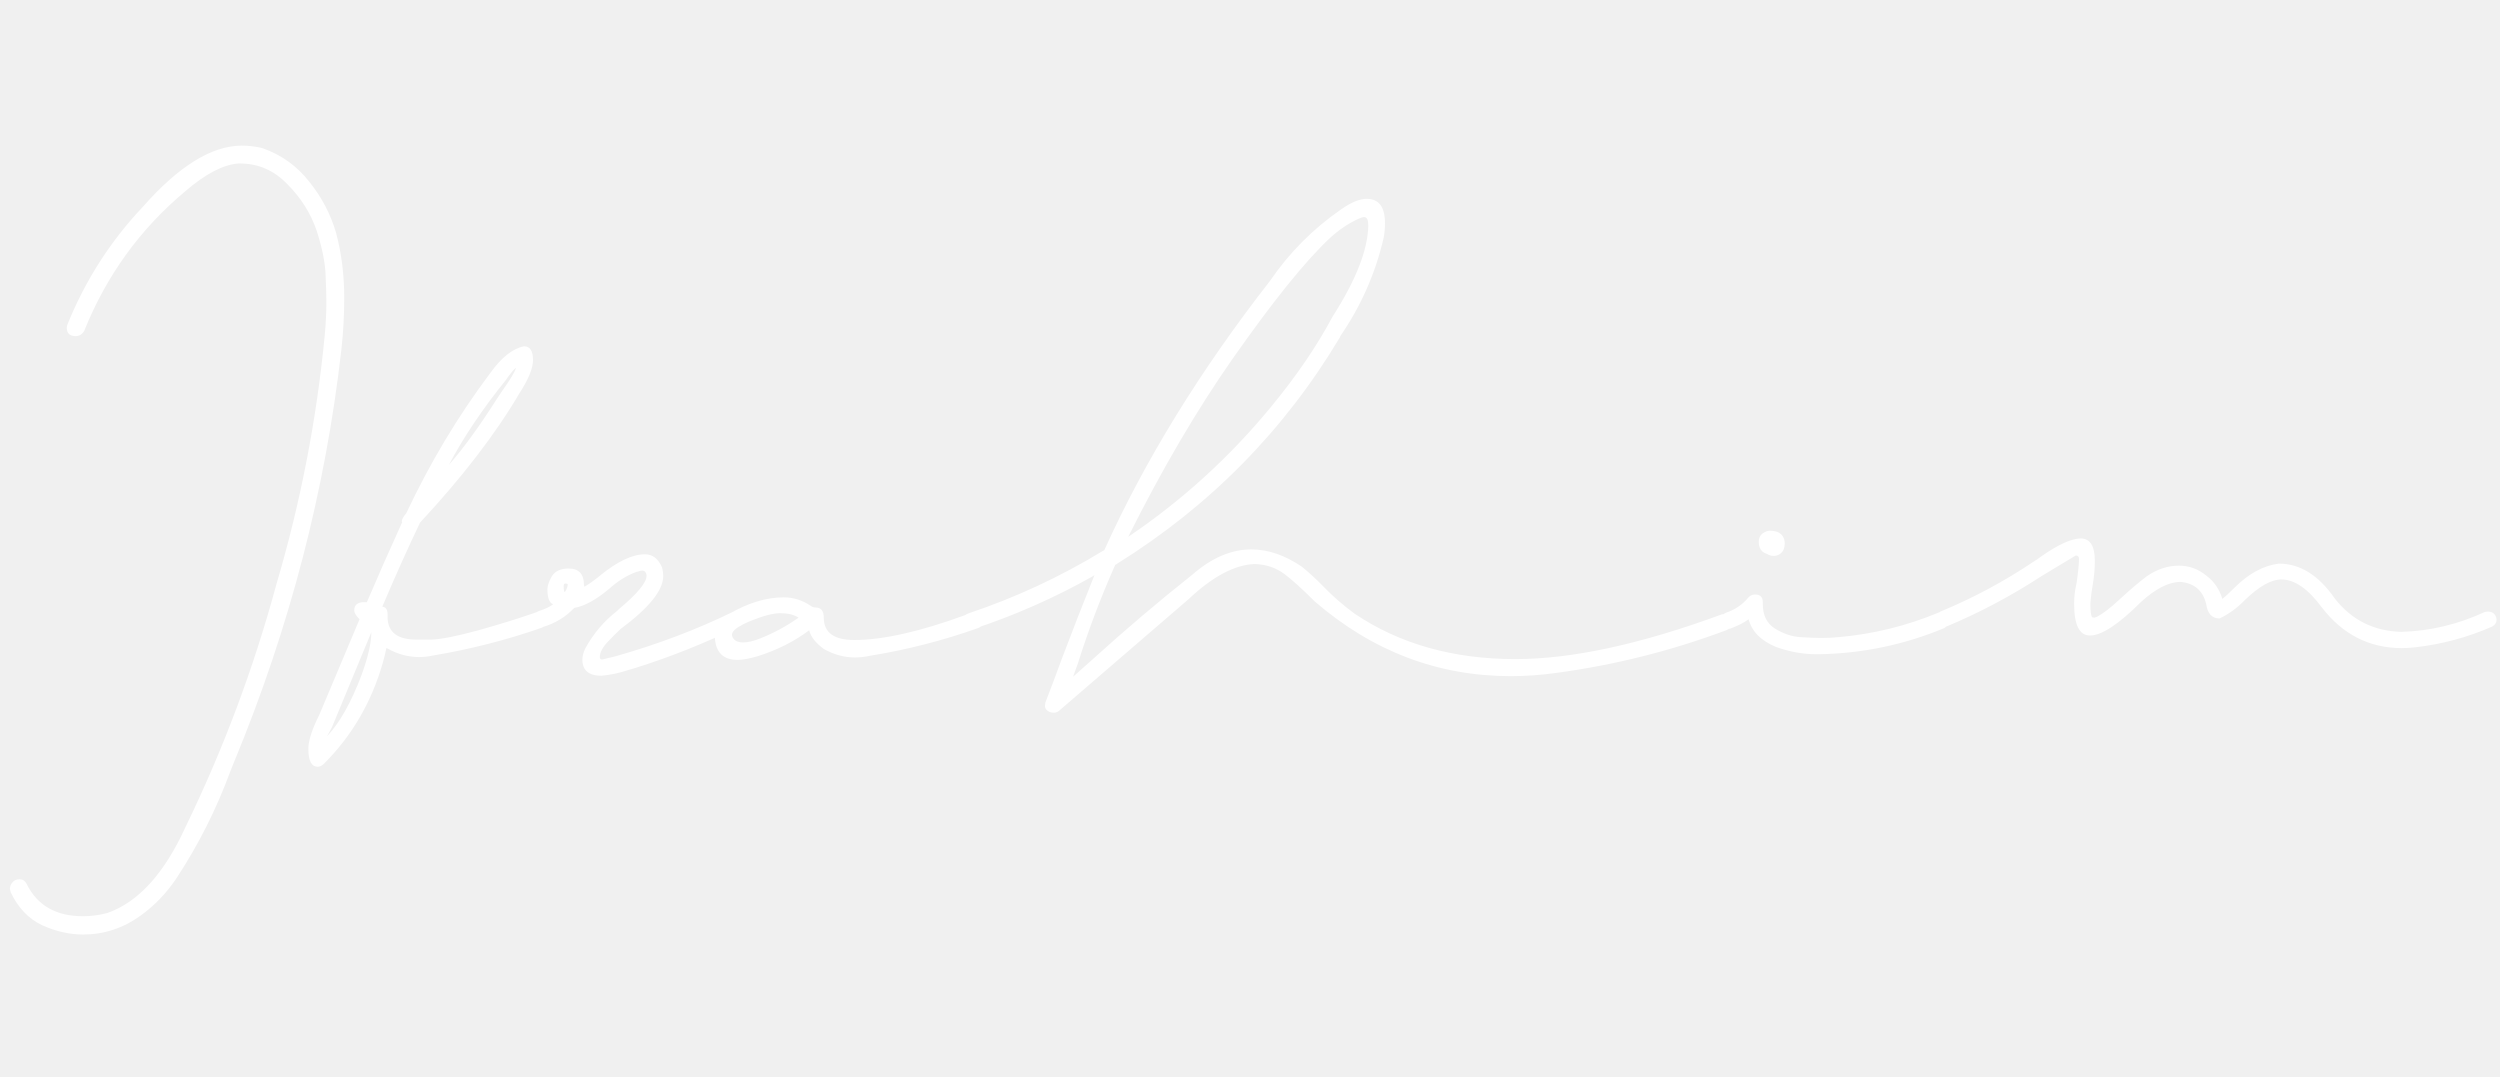
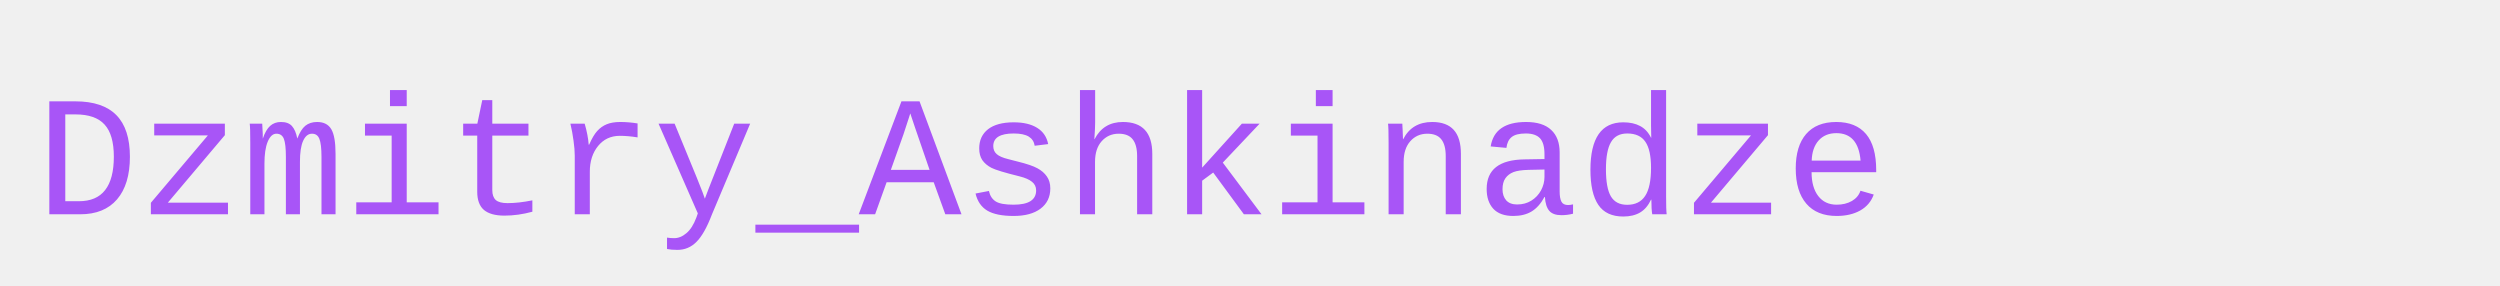
- <svg xmlns="http://www.w3.org/2000/svg" width="130" height="56" viewBox="0 0 130 56" fill="none">
-   <path d="M4.317 48.595C3.613 48.595 2.902 48.433 2.184 48.109C1.479 47.771 0.937 47.201 0.557 46.398L0.515 46.229C0.515 46.102 0.557 45.989 0.642 45.891C0.726 45.778 0.853 45.722 1.022 45.722C1.177 45.722 1.296 45.799 1.381 45.954C1.93 47.081 2.909 47.644 4.317 47.644C4.74 47.644 5.162 47.588 5.585 47.475C7.19 46.912 8.542 45.426 9.64 43.018C11.612 38.962 13.189 34.751 14.372 30.386C15.626 26.147 16.463 21.83 16.886 17.437C16.942 16.845 16.971 16.261 16.971 15.683C16.971 15.345 16.956 14.867 16.928 14.247C16.9 13.613 16.745 12.86 16.463 11.986C16.154 11.085 15.647 10.283 14.943 9.578C14.253 8.86 13.429 8.501 12.471 8.501H12.408C11.605 8.557 10.676 9.043 9.619 9.959C7.282 11.916 5.535 14.331 4.38 17.204C4.268 17.387 4.12 17.479 3.937 17.479C3.627 17.479 3.472 17.331 3.472 17.035L3.493 16.908C4.423 14.599 5.732 12.55 7.422 10.761C9.295 8.635 11.014 7.572 12.577 7.572C12.915 7.572 13.267 7.614 13.633 7.698C14.633 8.05 15.45 8.635 16.083 9.452C16.731 10.254 17.196 11.142 17.477 12.113C17.759 13.169 17.9 14.296 17.9 15.493C17.9 16.394 17.851 17.289 17.752 18.176C16.921 25.499 15.062 32.646 12.175 39.617L11.964 40.145C11.246 42.089 10.323 43.919 9.197 45.637C8.676 46.426 8.042 47.088 7.296 47.623C6.394 48.271 5.402 48.595 4.317 48.595ZM23.343 24.175C24.118 23.288 24.956 22.133 25.857 20.711L26.068 20.394C26.547 19.718 26.801 19.296 26.829 19.127C26.744 19.183 26.604 19.345 26.406 19.612L26.322 19.739C25.082 21.274 24.09 22.753 23.343 24.175ZM17.006 38.286C17.668 37.582 18.266 36.519 18.802 35.096C19.14 34.167 19.309 33.428 19.309 32.878L19.055 33.491L17.259 37.822L17.006 38.286ZM16.52 39.87C16.196 39.87 16.034 39.561 16.034 38.941C16.034 38.519 16.224 37.927 16.605 37.167L18.696 32.202C18.513 32.019 18.421 31.864 18.421 31.738C18.421 31.484 18.562 31.343 18.844 31.315H19.076C19.654 29.963 20.266 28.576 20.914 27.154L20.893 27.111C20.893 27.013 20.97 26.872 21.125 26.689C22.365 24.055 23.815 21.633 25.477 19.422C26.068 18.591 26.66 18.12 27.251 18.007C27.561 18.007 27.716 18.246 27.716 18.725C27.716 19.148 27.484 19.718 27.019 20.436C25.78 22.549 24.055 24.795 21.843 27.175C21.21 28.499 20.555 29.956 19.879 31.548C20.062 31.562 20.154 31.695 20.154 31.949V32.139C20.182 32.885 20.682 33.259 21.653 33.259C21.681 33.259 21.942 33.259 22.435 33.259C22.928 33.245 23.745 33.083 24.885 32.773C26.026 32.449 26.92 32.174 27.568 31.949C27.836 31.85 27.998 31.801 28.054 31.801C28.322 31.801 28.455 31.942 28.455 32.224C28.455 32.421 28.357 32.562 28.16 32.646C26.343 33.28 24.47 33.758 22.541 34.083C22.287 34.139 22.041 34.167 21.801 34.167C21.224 34.167 20.675 34.019 20.154 33.723L20.09 33.702C20.062 33.871 19.999 34.132 19.9 34.484C19.309 36.54 18.281 38.293 16.816 39.744C16.717 39.828 16.619 39.87 16.52 39.87ZM31.276 35.139C30.614 35.139 30.283 34.857 30.283 34.294C30.283 34.125 30.332 33.934 30.431 33.723C30.854 32.949 31.41 32.294 32.1 31.759L32.184 31.674C33.142 30.872 33.621 30.294 33.621 29.942C33.621 29.829 33.578 29.745 33.494 29.689L33.41 29.668C33.353 29.668 33.262 29.689 33.135 29.731H33.114C32.607 29.914 32.128 30.21 31.677 30.618C30.987 31.195 30.382 31.526 29.861 31.611C29.424 32.076 28.882 32.407 28.234 32.604L28.086 32.625C27.833 32.625 27.706 32.484 27.706 32.202C27.706 32.005 27.805 31.864 28.002 31.78C28.354 31.667 28.607 31.548 28.762 31.421C28.565 31.35 28.466 31.09 28.466 30.639C28.466 30.456 28.544 30.231 28.699 29.963C28.868 29.696 29.157 29.562 29.565 29.562C30.1 29.562 30.368 29.851 30.368 30.428L30.389 30.512C30.628 30.372 30.896 30.181 31.191 29.942L31.213 29.921C32.114 29.189 32.888 28.823 33.536 28.823C33.931 28.823 34.226 29.048 34.423 29.498C34.466 29.653 34.487 29.808 34.487 29.963C34.487 30.695 33.748 31.611 32.269 32.709C32.058 32.907 31.839 33.125 31.614 33.364C31.332 33.66 31.191 33.928 31.191 34.167C31.191 34.251 31.234 34.294 31.318 34.294L32.015 34.125C34.198 33.505 36.226 32.737 38.099 31.822L38.268 31.801C38.367 31.801 38.465 31.836 38.564 31.907C38.662 31.977 38.712 32.09 38.712 32.245C38.712 32.386 38.634 32.491 38.479 32.562C36.649 33.449 34.832 34.174 33.029 34.737L32.67 34.843C32.205 34.998 31.741 35.096 31.276 35.139ZM29.375 30.787C29.473 30.632 29.523 30.498 29.523 30.386C29.509 30.358 29.466 30.343 29.396 30.343C29.34 30.343 29.311 30.386 29.311 30.47C29.311 30.681 29.332 30.787 29.375 30.787ZM38.632 33.407C38.886 33.407 39.189 33.336 39.541 33.195C40.245 32.914 40.907 32.554 41.526 32.118C41.287 31.963 40.97 31.886 40.576 31.886C40.21 31.886 39.696 32.019 39.034 32.287C38.386 32.554 38.062 32.794 38.062 33.005C38.062 33.075 38.09 33.146 38.146 33.216C38.245 33.343 38.407 33.407 38.632 33.407ZM38.358 34.315C37.625 34.315 37.231 33.942 37.175 33.195C37.189 32.632 37.421 32.217 37.872 31.949C38.872 31.357 39.836 31.062 40.766 31.062C41.259 31.062 41.724 31.21 42.16 31.505C42.23 31.562 42.315 31.59 42.414 31.59C42.695 31.59 42.836 31.766 42.836 32.118C42.836 32.892 43.364 33.28 44.42 33.28C45.913 33.28 47.849 32.843 50.23 31.97C50.497 31.871 50.666 31.822 50.736 31.822C50.849 31.822 50.941 31.871 51.011 31.97C51.096 32.069 51.138 32.167 51.138 32.266C51.138 32.463 51.039 32.597 50.842 32.667C49.011 33.315 47.138 33.794 45.223 34.103C44.97 34.16 44.716 34.188 44.463 34.188C43.899 34.188 43.357 34.04 42.836 33.745C42.414 33.435 42.16 33.111 42.076 32.773C41.315 33.35 40.421 33.801 39.393 34.125C38.956 34.251 38.611 34.315 38.358 34.315ZM54.802 37.061C54.633 37.061 54.499 37.005 54.401 36.892C54.359 36.836 54.337 36.772 54.337 36.702L54.359 36.533C54.654 35.772 54.943 35.005 55.225 34.23C55.774 32.78 56.337 31.336 56.915 29.9L56.83 29.963C54.859 31.076 52.788 31.991 50.62 32.709L50.493 32.73C50.38 32.73 50.289 32.688 50.218 32.604C50.148 32.519 50.113 32.421 50.113 32.308C50.113 32.266 50.113 32.202 50.113 32.118C50.127 32.019 50.218 31.942 50.387 31.886C52.824 31.069 55.14 29.991 57.337 28.654L57.422 28.611C59.534 23.936 62.407 19.267 66.04 14.606C67.054 13.127 68.287 11.888 69.737 10.888C70.258 10.522 70.702 10.339 71.068 10.339C71.702 10.339 72.019 10.761 72.019 11.606C72.019 11.874 71.997 12.12 71.955 12.346C71.533 14.191 70.779 15.902 69.695 17.479L69.674 17.542C66.787 22.373 62.928 26.295 58.098 29.308C58.069 29.337 58.034 29.358 57.992 29.372C57.246 31.048 56.598 32.759 56.048 34.505L55.795 35.202C55.809 35.174 55.83 35.153 55.858 35.139L56.83 34.273C58.506 32.752 60.231 31.287 62.006 29.879C63.005 29.006 64.026 28.569 65.069 28.569C65.942 28.569 66.822 28.872 67.709 29.477C68.103 29.801 68.477 30.146 68.829 30.512C69.322 31.019 69.857 31.484 70.434 31.907C72.772 33.484 75.561 34.273 78.799 34.273C81.742 34.273 85.32 33.498 89.53 31.949L89.678 31.928C89.777 31.928 89.861 31.97 89.932 32.055C90.003 32.125 90.038 32.217 90.038 32.329C90.038 32.371 90.03 32.442 90.016 32.54C90.016 32.625 89.932 32.702 89.763 32.773C86.904 33.843 83.961 34.582 80.933 34.991C80.13 35.103 79.342 35.16 78.567 35.16C74.765 35.16 71.364 33.864 68.364 31.273C67.716 30.625 67.195 30.153 66.801 29.858C66.35 29.52 65.829 29.344 65.238 29.329C64.195 29.372 63.048 29.984 61.794 31.167L55.077 36.955C54.992 37.026 54.901 37.061 54.802 37.061ZM58.668 27.914L58.731 27.872C61.492 25.999 63.935 23.774 66.061 21.197C67.399 19.577 68.477 18 69.293 16.465C70.505 14.578 71.124 13.001 71.152 11.733C71.152 11.437 71.082 11.289 70.941 11.289C70.871 11.289 70.772 11.318 70.645 11.374C70.124 11.613 69.632 11.944 69.167 12.367C67.885 13.564 66.188 15.669 64.076 18.683C62.217 21.345 60.414 24.422 58.668 27.914ZM94.624 34.019H94.434C93.743 34.019 93.046 33.892 92.343 33.639C91.568 33.315 91.096 32.836 90.927 32.202C90.702 32.371 90.385 32.533 89.976 32.688L89.85 32.709C89.596 32.709 89.47 32.569 89.47 32.287C89.47 32.09 89.561 31.949 89.744 31.864C90.209 31.709 90.589 31.456 90.885 31.104C90.984 30.977 91.111 30.914 91.265 30.914C91.533 30.914 91.666 31.048 91.666 31.315V31.421C91.666 31.998 91.878 32.421 92.3 32.688C92.737 32.956 93.18 33.104 93.631 33.132C94.082 33.16 94.434 33.174 94.687 33.174C95.025 33.174 95.328 33.16 95.596 33.132C97.398 32.977 99.144 32.547 100.834 31.843L100.961 31.822C101.215 31.822 101.342 31.963 101.342 32.245C101.342 32.428 101.257 32.569 101.088 32.667C99.017 33.526 96.863 33.977 94.624 34.019ZM92.216 28.907C92.103 28.907 91.991 28.872 91.878 28.801C91.596 28.717 91.455 28.506 91.455 28.168C91.455 27.985 91.519 27.844 91.645 27.745C91.786 27.647 91.913 27.597 92.026 27.597C92.166 27.597 92.3 27.618 92.427 27.661C92.68 27.773 92.807 27.978 92.807 28.273C92.807 28.372 92.786 28.477 92.744 28.59C92.631 28.801 92.455 28.907 92.216 28.907ZM124.901 33.702C123.212 33.702 121.824 32.998 120.739 31.59C120.021 30.618 119.318 30.132 118.627 30.132C118.107 30.132 117.48 30.484 116.747 31.188C116.339 31.611 115.895 31.935 115.416 32.16C115.022 32.16 114.79 31.907 114.719 31.4C114.55 30.71 114.106 30.329 113.388 30.259C112.783 30.259 112.1 30.604 111.34 31.294C110.171 32.463 109.284 33.047 108.678 33.047C108.129 33.047 107.854 32.498 107.854 31.4C107.854 31.034 107.896 30.674 107.981 30.322C108.065 29.745 108.108 29.323 108.108 29.055C108.108 28.942 108.051 28.886 107.938 28.886L106.185 29.942C104.566 30.998 102.89 31.886 101.157 32.604L101.031 32.625C100.778 32.625 100.651 32.491 100.651 32.224C100.651 32.04 100.735 31.9 100.904 31.801C102.608 31.097 104.235 30.224 105.783 29.182C105.882 29.125 105.995 29.048 106.122 28.949C107.023 28.316 107.72 27.999 108.213 27.999C108.692 28.013 108.931 28.4 108.931 29.16C108.931 29.569 108.896 29.977 108.826 30.386C108.77 30.681 108.727 31.012 108.699 31.379C108.699 31.745 108.727 31.984 108.783 32.097L108.91 32.118L109.037 32.076C109.361 31.907 109.755 31.604 110.22 31.167C110.755 30.674 111.227 30.273 111.635 29.963C112.171 29.597 112.726 29.414 113.304 29.414C113.839 29.414 114.318 29.59 114.741 29.942C115.134 30.238 115.409 30.639 115.564 31.146C115.719 31.019 115.923 30.829 116.177 30.576C116.923 29.829 117.698 29.407 118.5 29.308C119.599 29.308 120.564 29.907 121.395 31.104C122.268 32.231 123.422 32.815 124.859 32.857C126.366 32.815 127.816 32.47 129.21 31.822L129.358 31.801C129.626 31.801 129.781 31.935 129.823 32.202C129.823 32.371 129.746 32.498 129.591 32.583C128.309 33.146 126.971 33.505 125.577 33.66C125.338 33.688 125.112 33.702 124.901 33.702Z" fill="white" />
+ <svg xmlns="http://www.w3.org/2000/svg" width="350" height="40" viewBox="0 0 350 40" fill="none">
+   <text x="5" y="30" font-family="'Fira Code', 'Courier New', monospace" font-size="24" fill="#a855f7" font-weight="normal">Dzmitry_Ashkinadze</text>
</svg>
